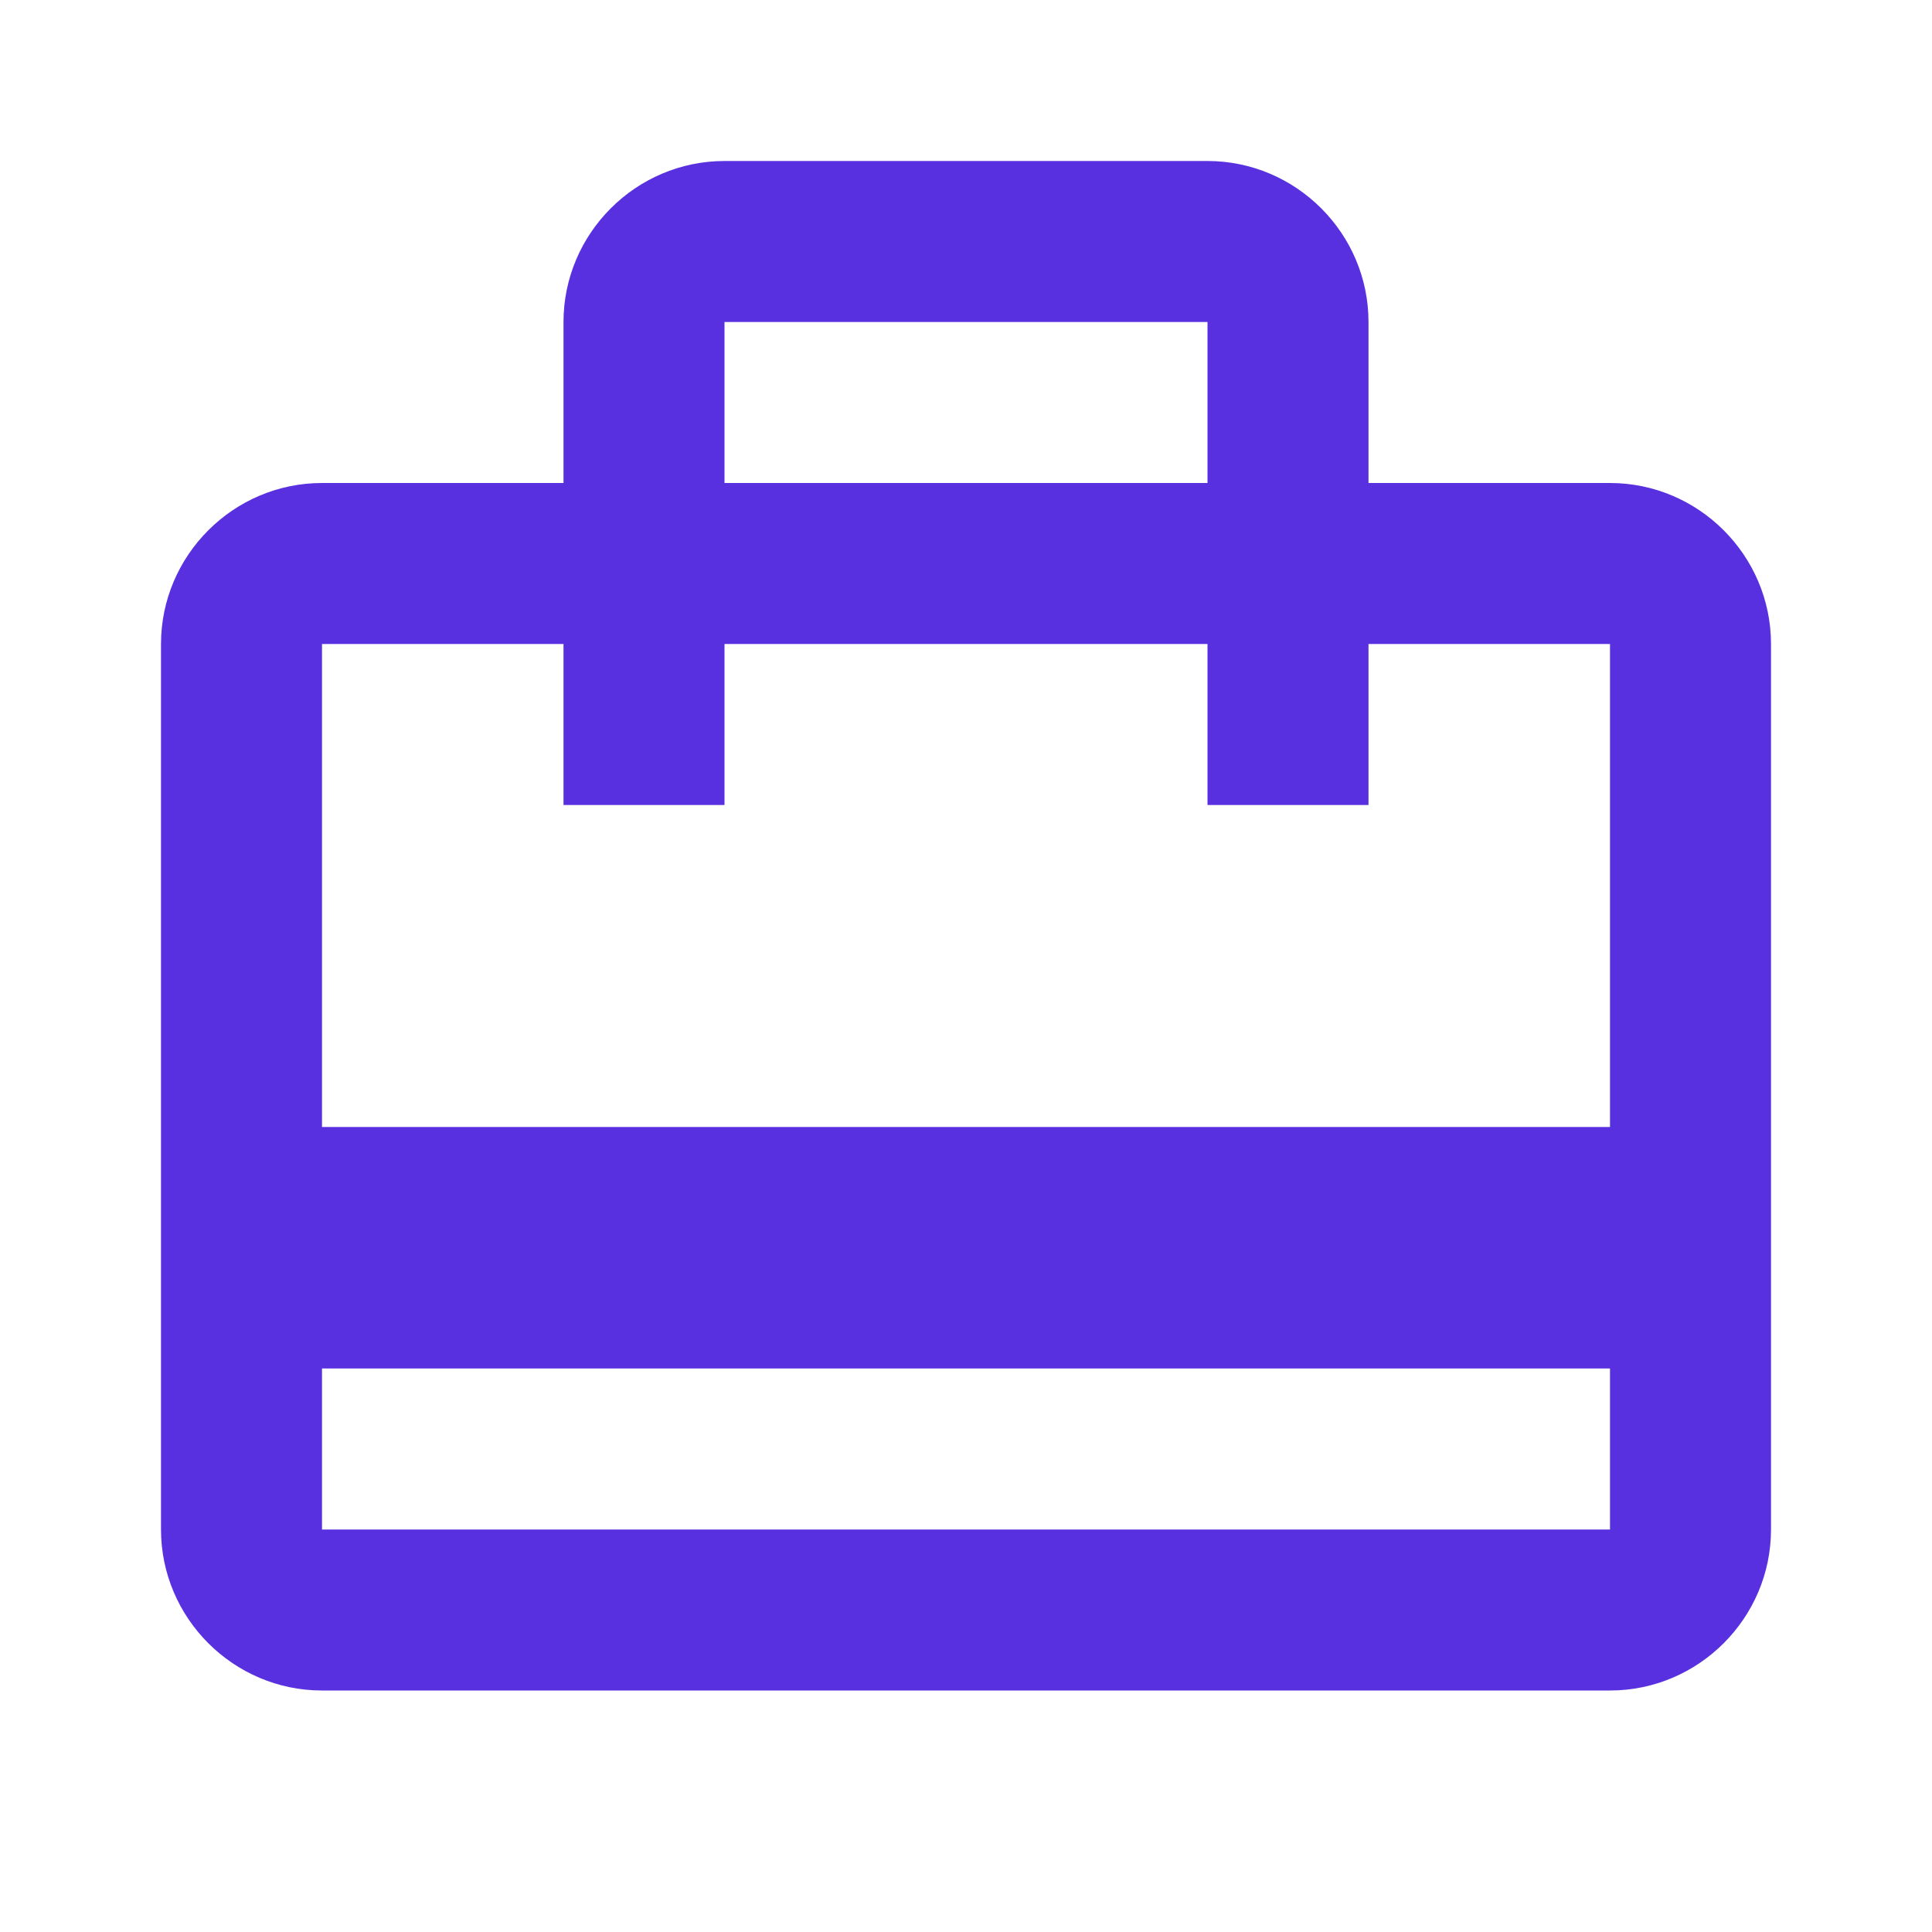
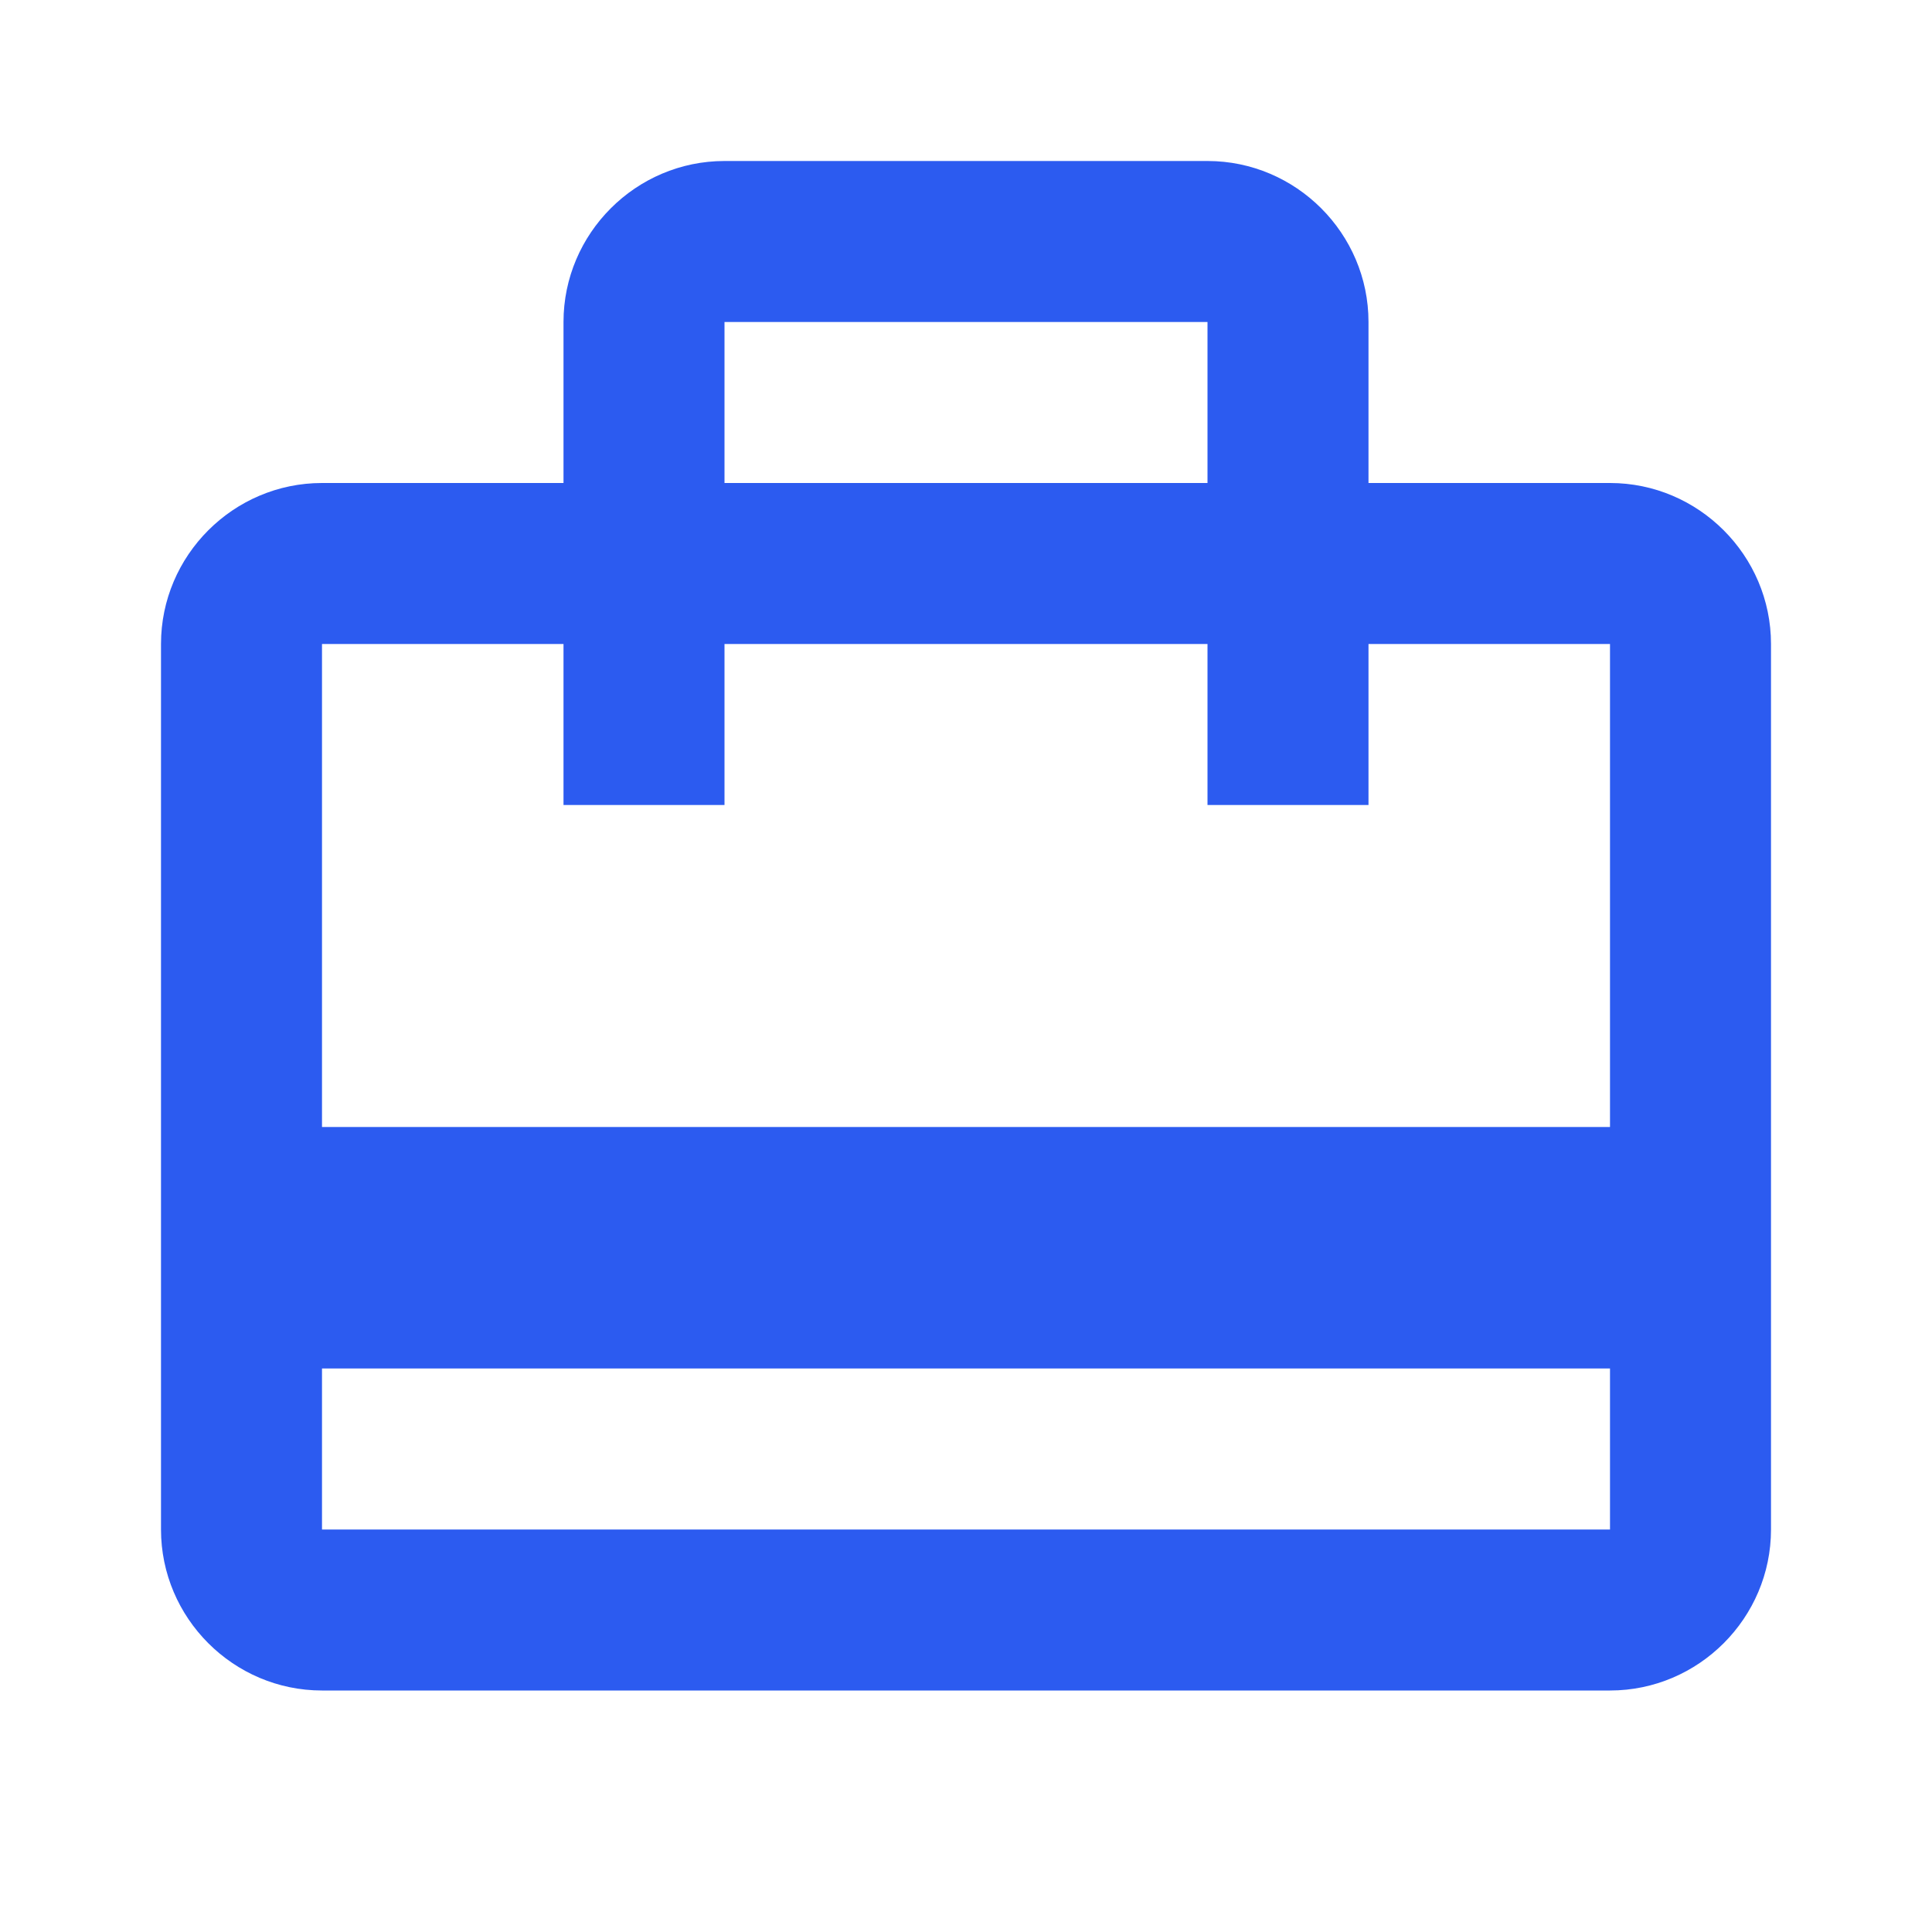
<svg xmlns="http://www.w3.org/2000/svg" version="1.1" id="Layer_1" x="0px" y="0px" viewBox="0 0 24 24" style="enable-background:new 0 0 24 24;" xml:space="preserve">
  <style type="text/css">
- 	.st0{fill:#5830E0;}
+ 	.st0{fill:#2c5bf0;}
</style>
  <path class="st0" d="M20,14H4V8h3v2h2V8h6v2h2V8h3 M20,19H4v-2h16 M9,4h6v2H9 M20,6h-3V4c0-1.1-0.9-2-2-2H9C7.9,2,7,2.9,7,4v2H4  C2.9,6,2,6.9,2,8v11c0,1.1,0.9,2,2,2h16c1.1,0,2-0.9,2-2V8C22,6.9,21.1,6,20,6z" />
</svg>
